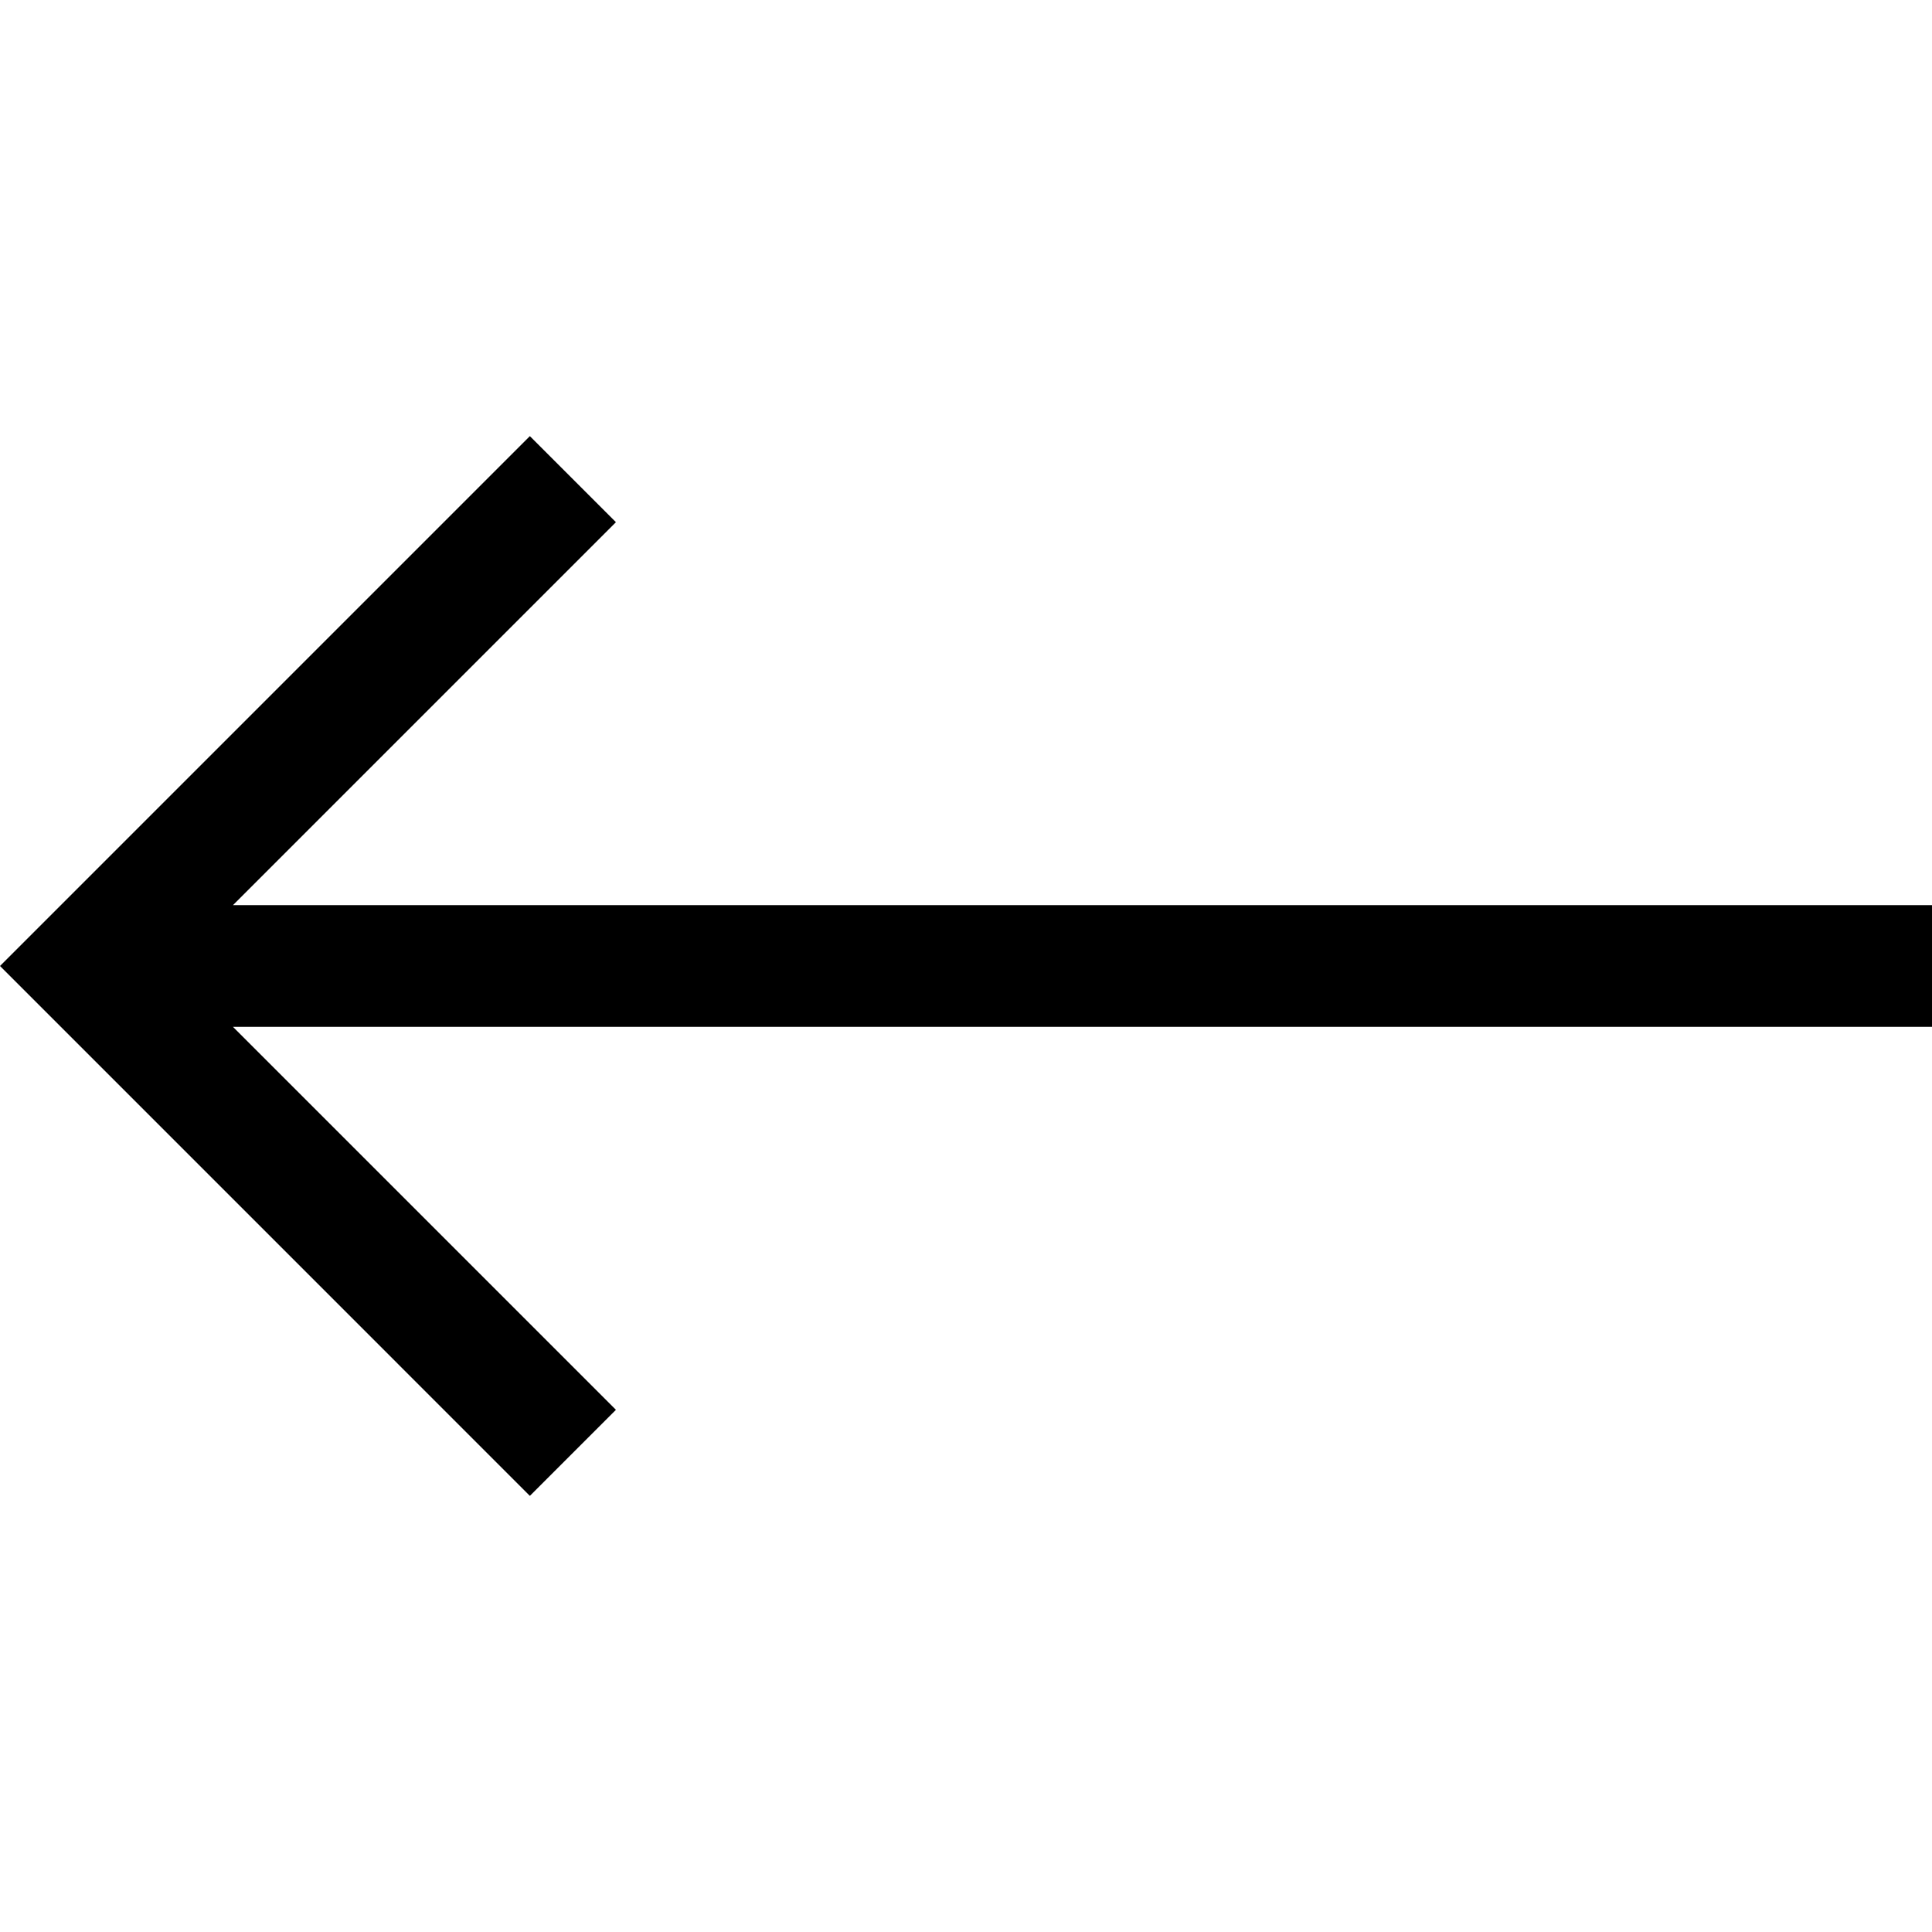
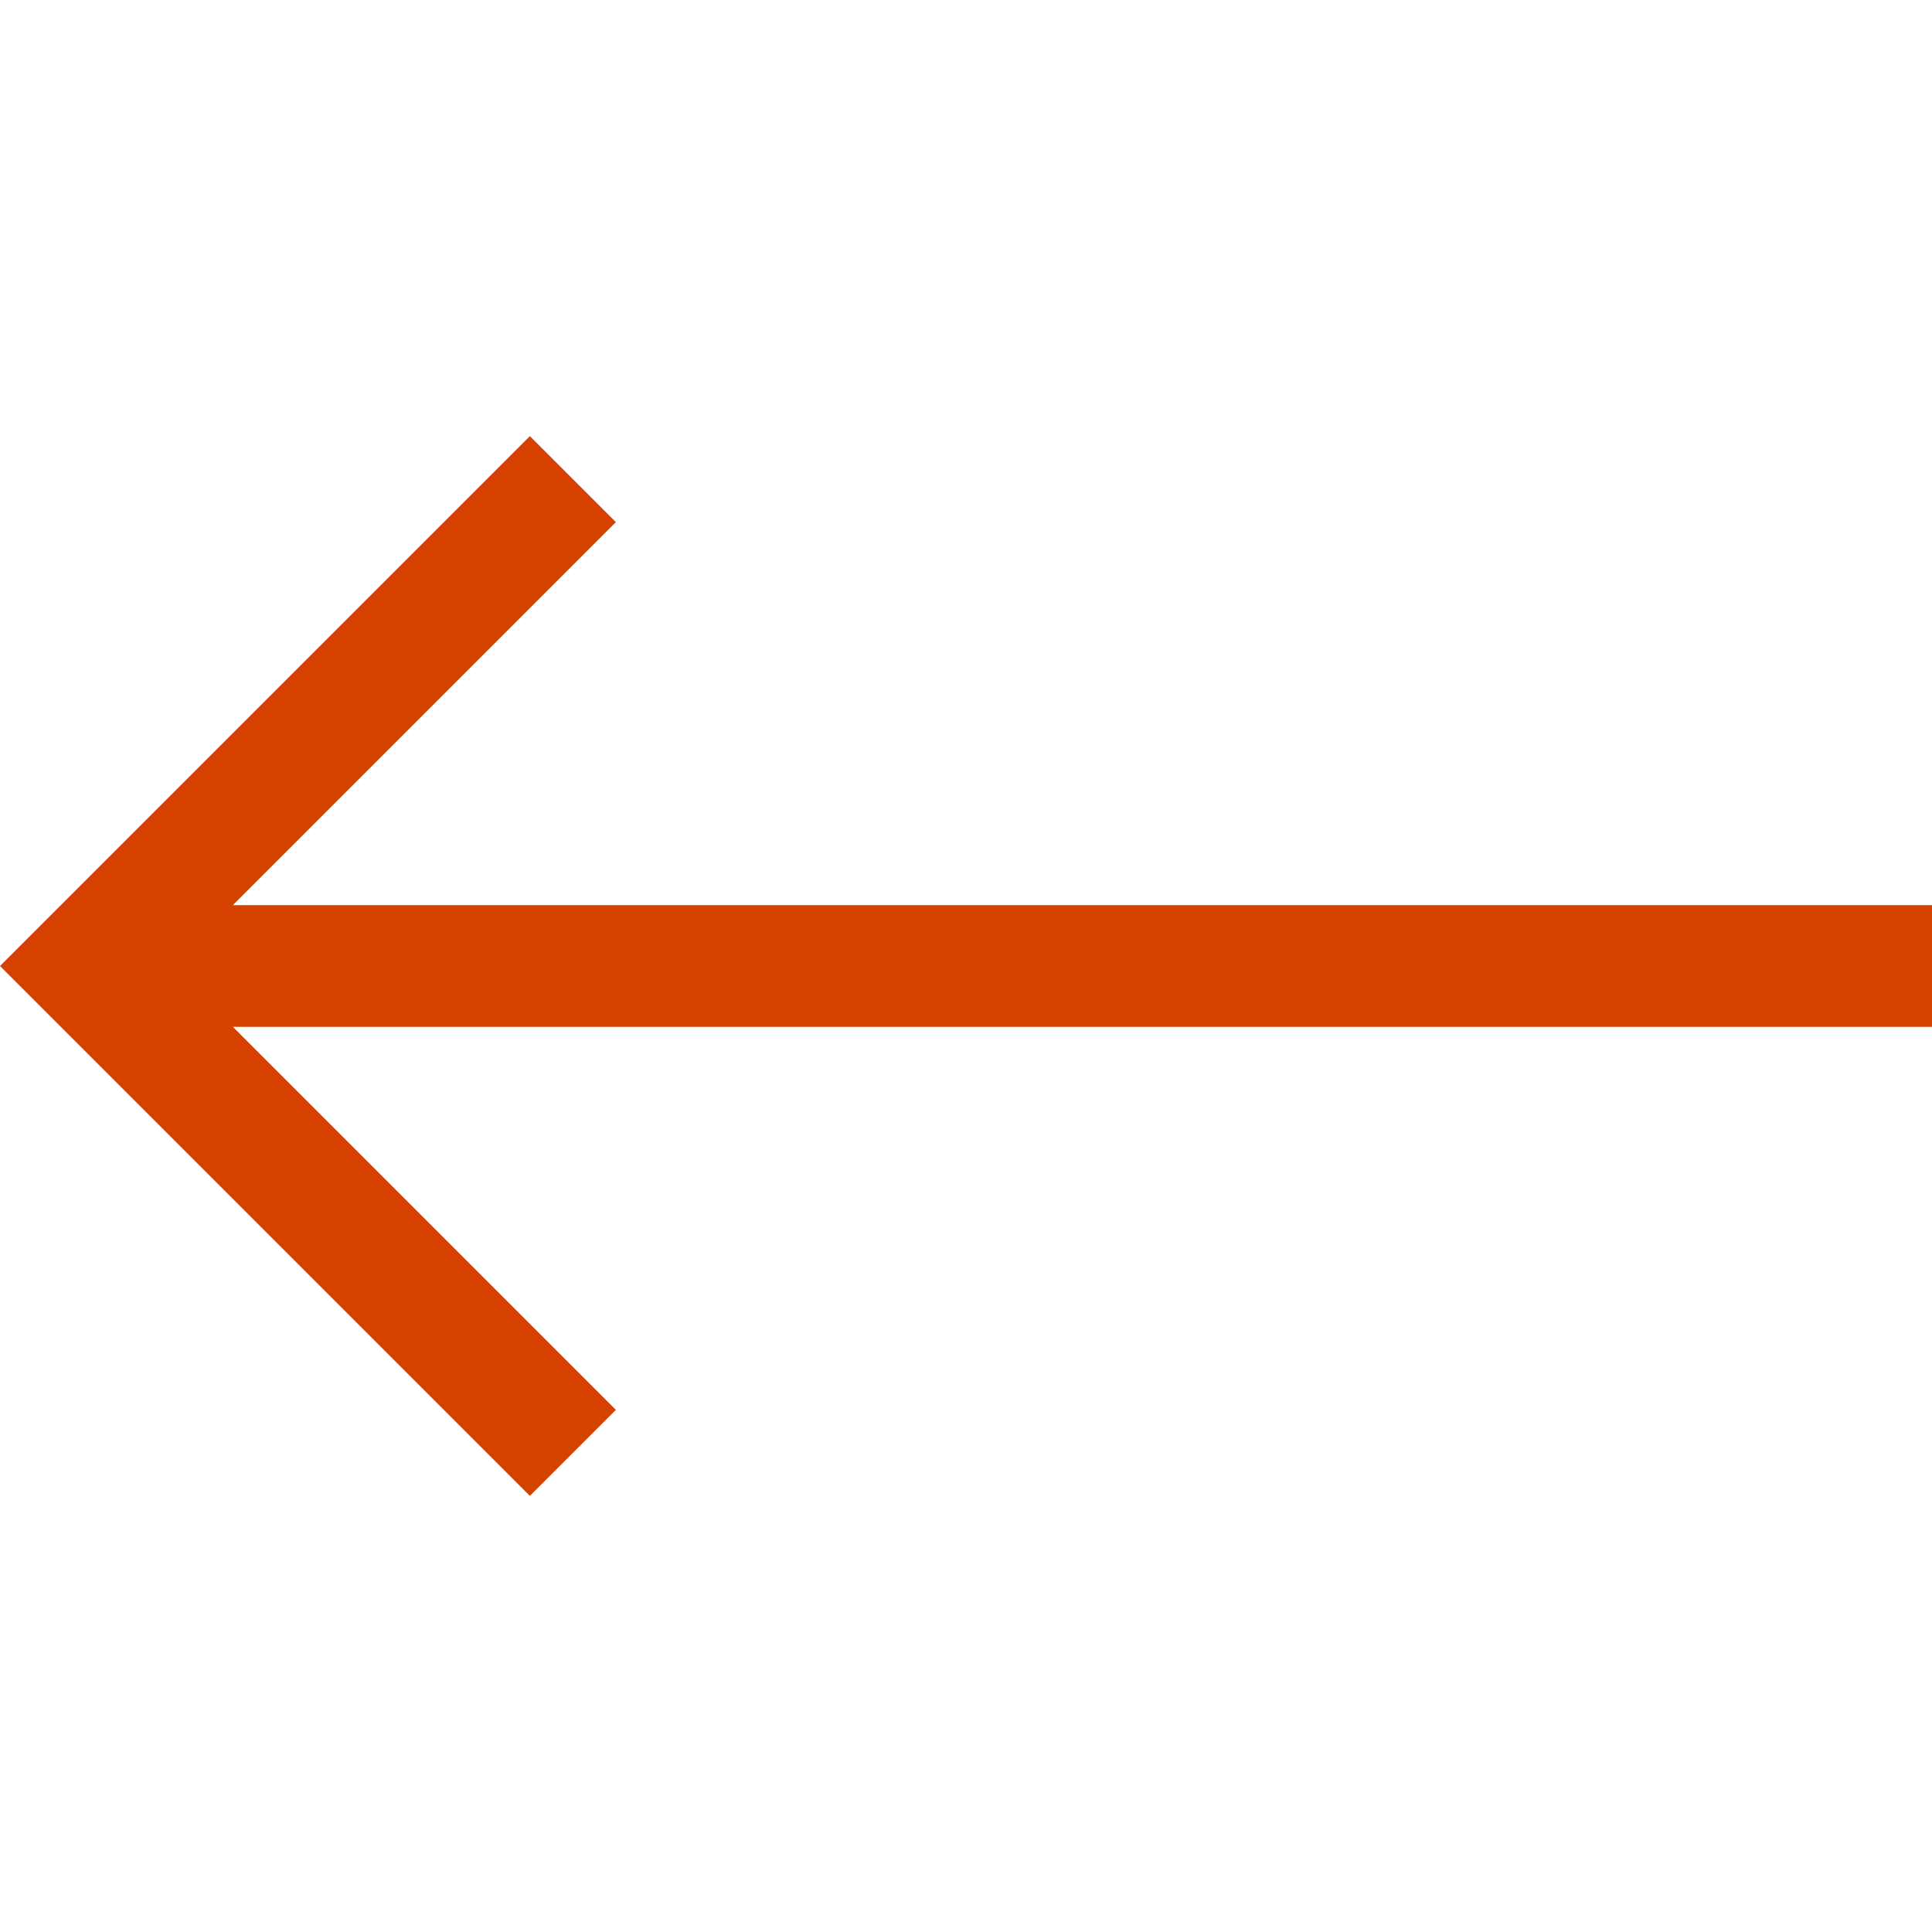
- <svg xmlns="http://www.w3.org/2000/svg" version="1.1" id="Layer_1" x="0px" y="0px" viewBox="0 0 476.213 476.213" style="enable-background:new 0 0 476.213 476.213;" xml:space="preserve">
-   <polygon points="476.213,223.107 57.427,223.107 151.82,128.713 130.607,107.5 0,238.106 130.607,368.714 151.82,347.5 57.427,253.107 476.213,253.107 " />
+ <svg xmlns="http://www.w3.org/2000/svg" version="1.1" id="Layer_1" x="0px" y="0px" viewBox="0 0 476.2 476.2" style="enable-background:new 0 0 476.2 476.2;" xml:space="preserve">
+   <style type="text/css">
+ 	.st0{fill:#D54200;}
+ </style>
+   <polygon class="st0" points="476.2,223.1 57.4,223.1 151.8,128.7 130.6,107.5 0,238.1 130.6,368.7 151.8,347.5 57.4,253.1   476.2,253.1 " />
</svg>
